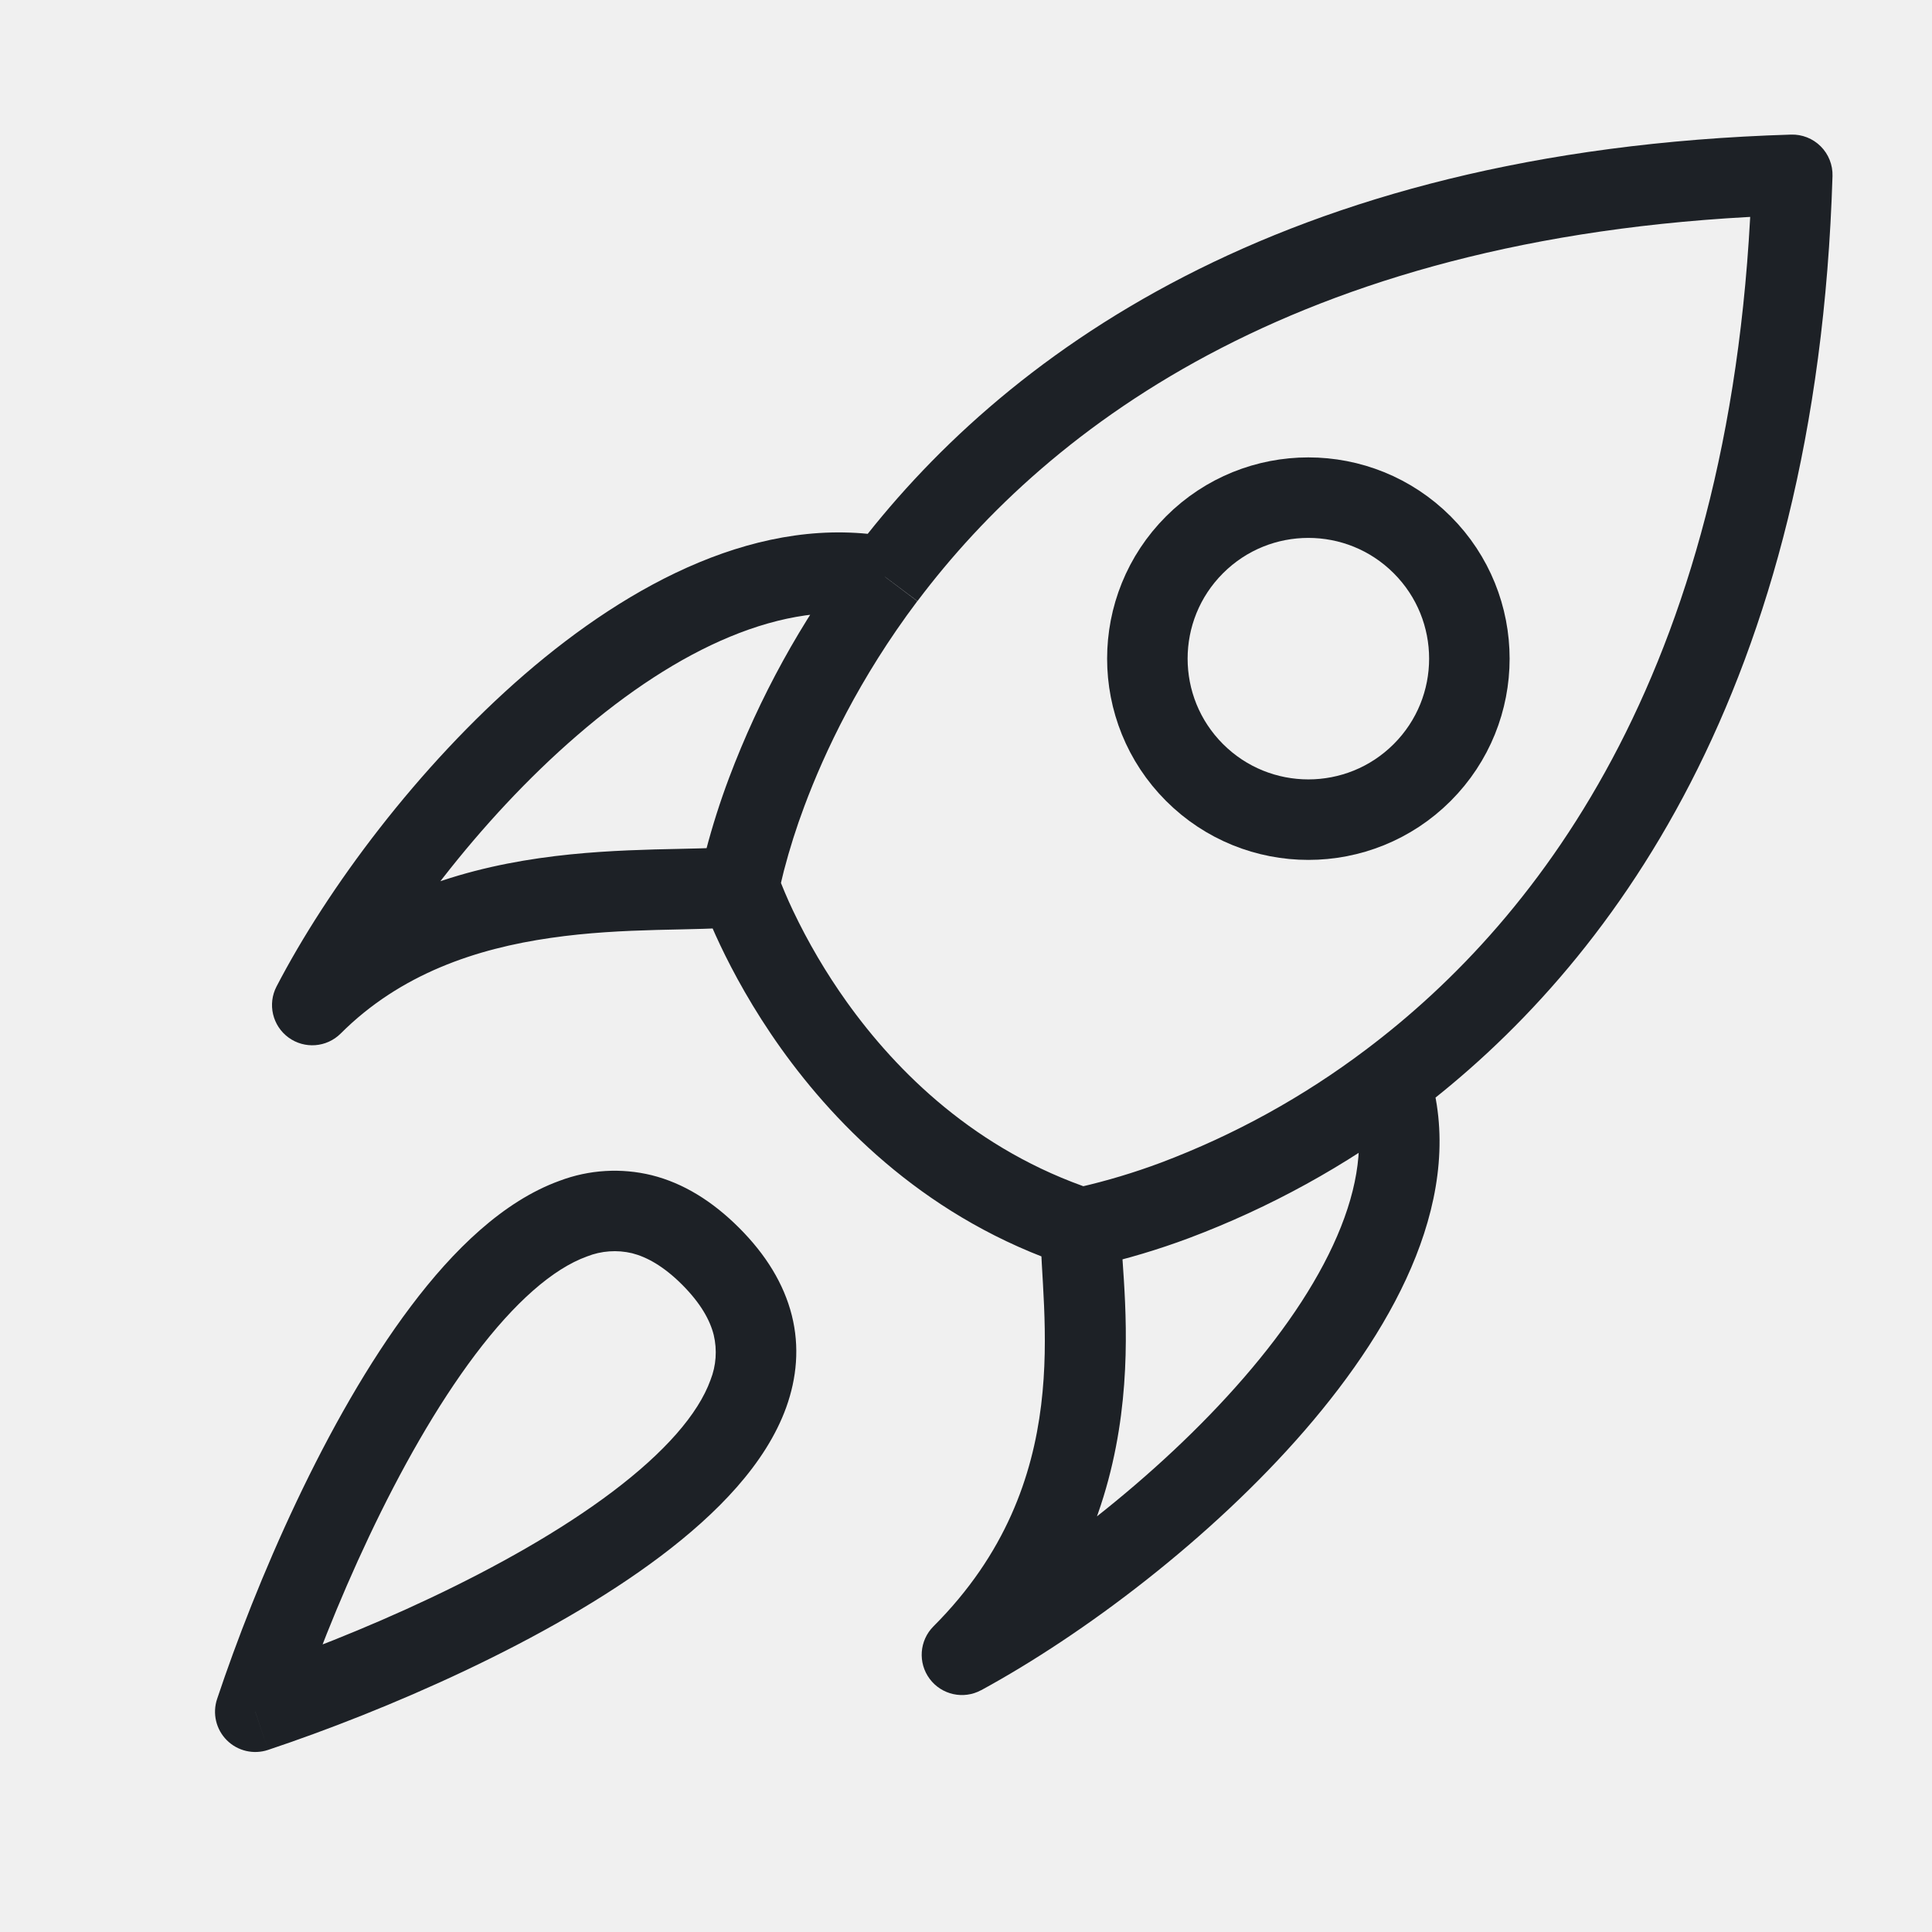
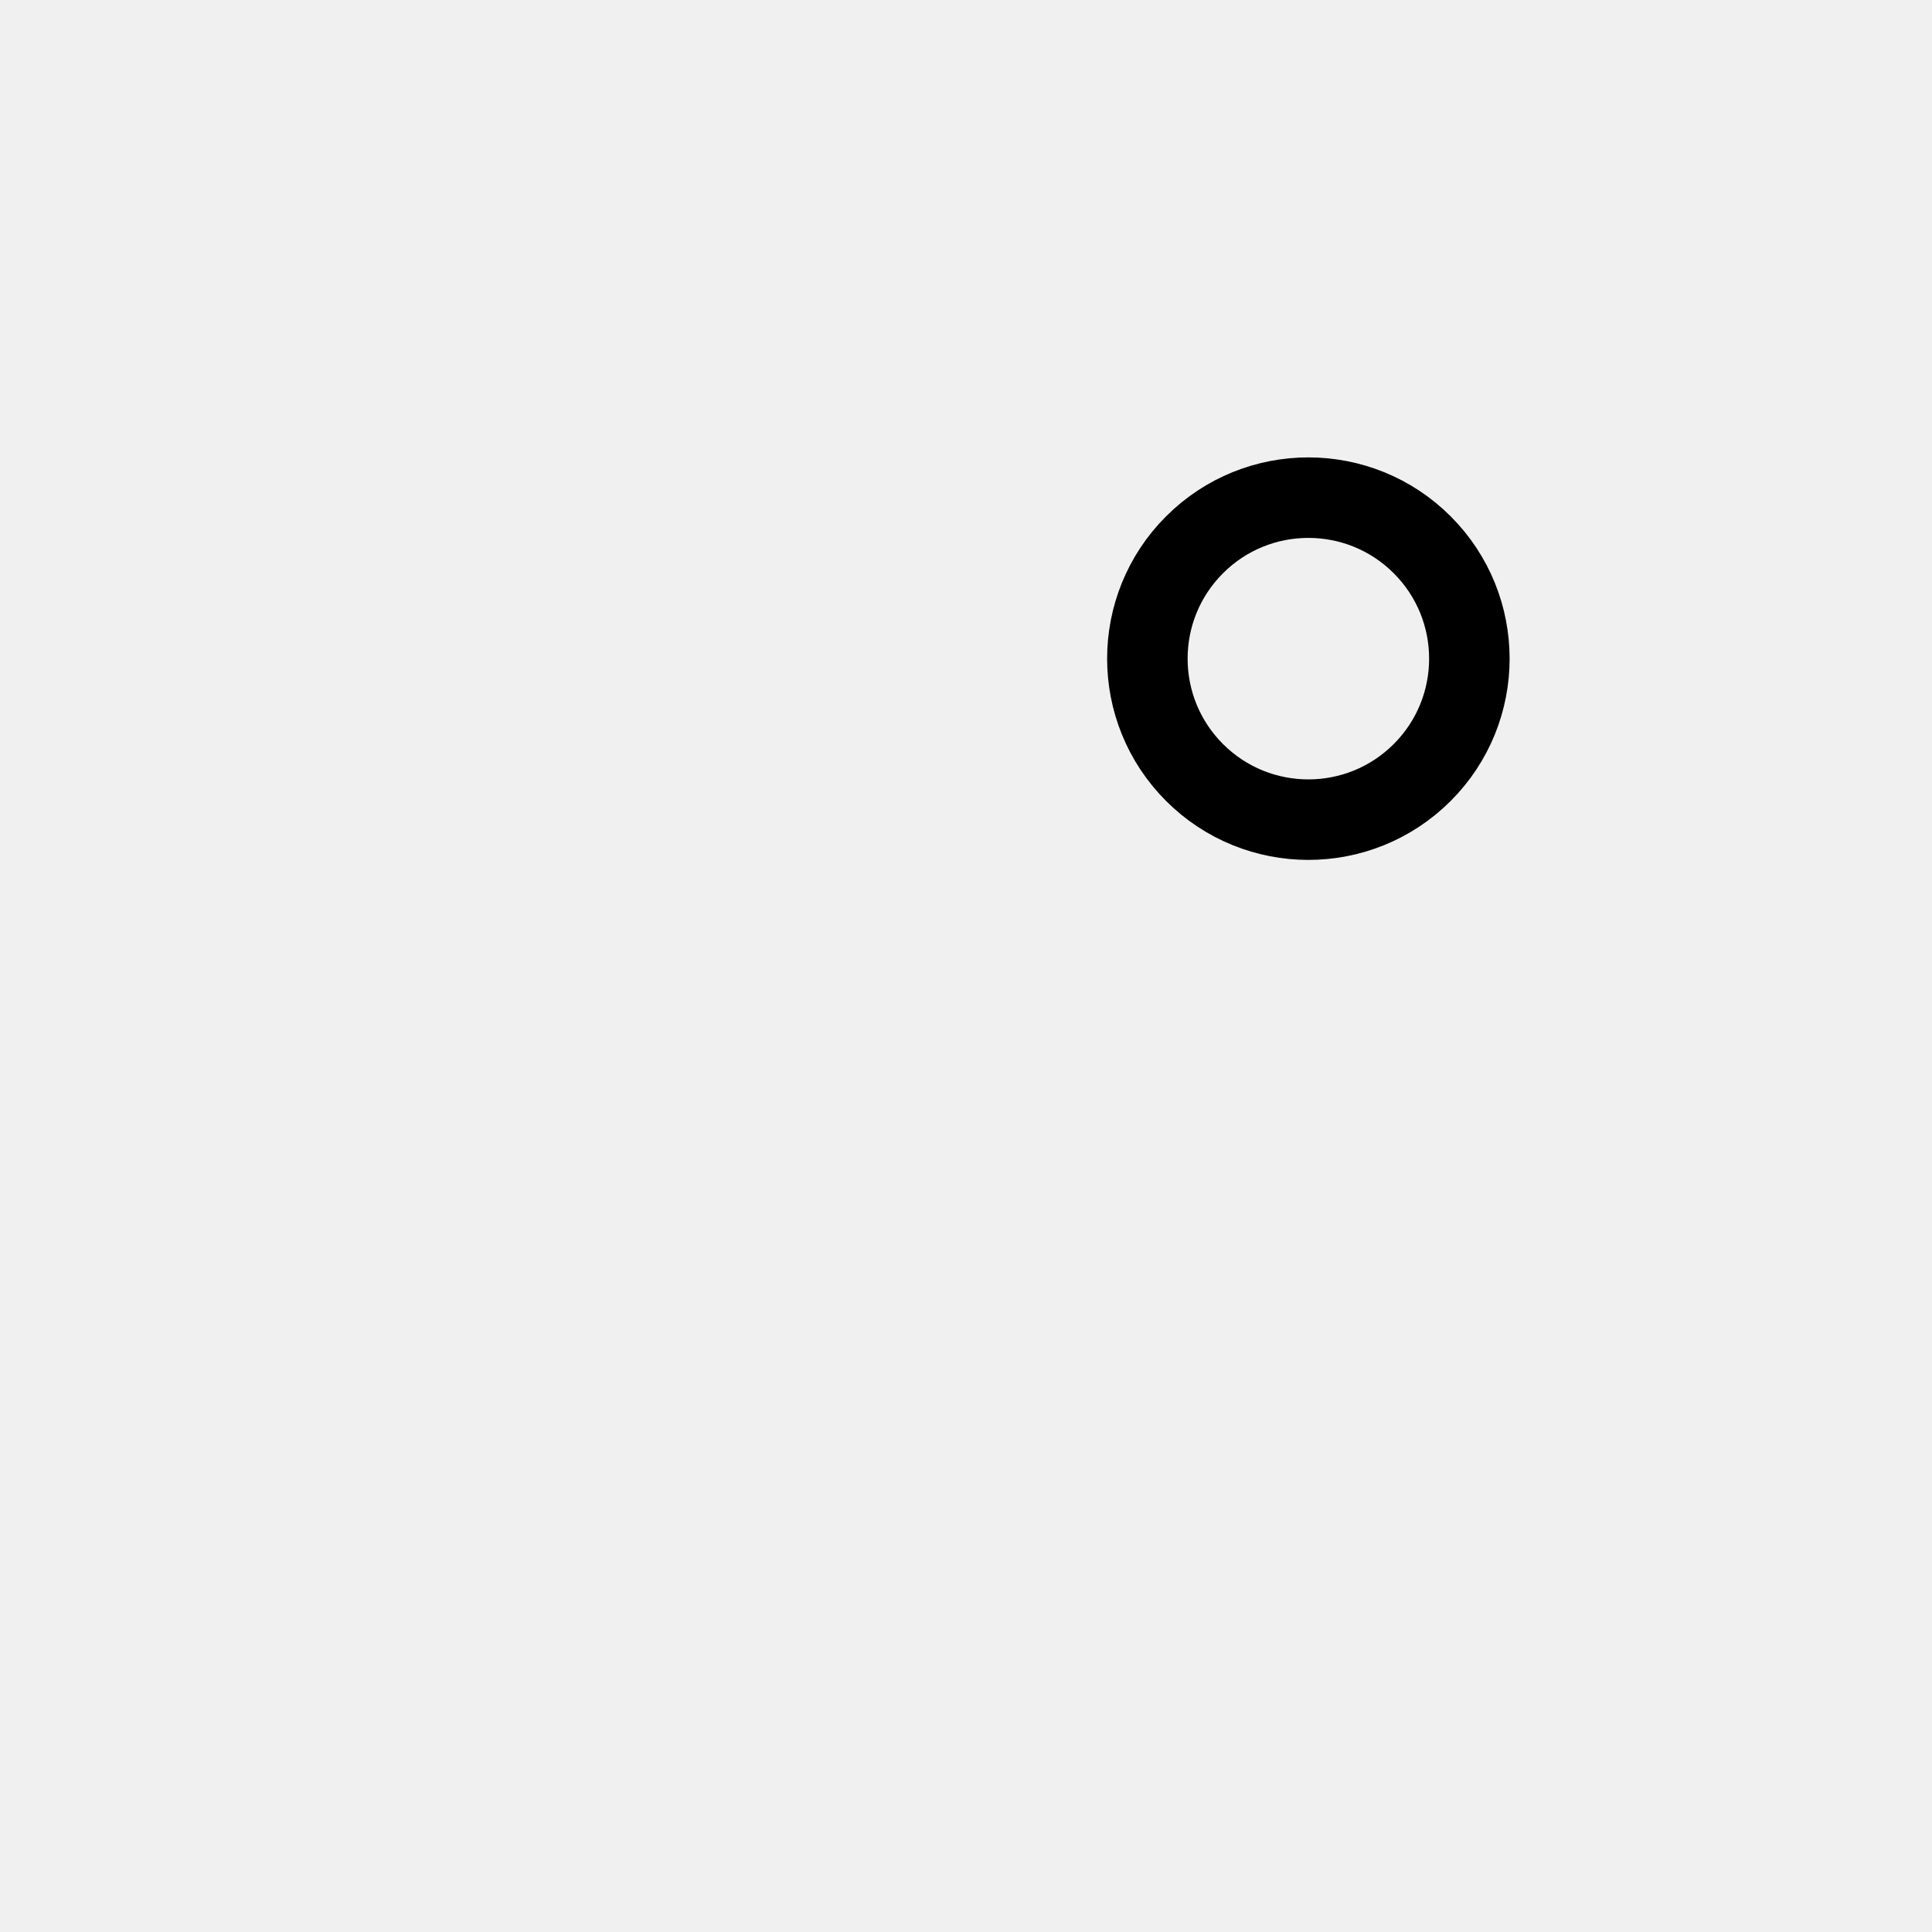
<svg xmlns="http://www.w3.org/2000/svg" viewBox="0 0 24 24" fill="none">
  <g clip-path="url(#a)">
-     <path d="m22.264 2.172.5.015a.5.5 0 0 0-.515-.515l.015.5ZM3.879 12.485l-.444-.23a.5.5 0 0 0 .797.584l-.353-.354Zm7.117-5.318.4.3-.4-.3Zm.954 13.39-.354-.354a.5.5 0 0 0 .592.793l-.238-.44Zm5.318-7.117-.3-.4.3.4ZM3.171 21.263l-.474-.158a.5.5 0 0 0 .633.633l-.159-.475Zm6.011-10.252-.474.158v.002l.002.003.003.01a2.753 2.753 0 0 0 .056.15c.039.098.097.236.177.405.159.335.405.793.757 1.286.703.983 1.842 2.129 3.564 2.702l.316-.948c-1.46-.487-2.443-1.463-3.066-2.335a7.48 7.48 0 0 1-.667-1.134 5.752 5.752 0 0 1-.192-.454l-.002-.004-.474.159Zm-.055-.497c-.237.026-.558.027-.996.038-.42.012-.914.034-1.433.109-1.039.15-2.219.517-3.173 1.47l.707.708c.743-.743 1.685-1.055 2.609-1.188.461-.067.909-.088 1.317-.099.391-.01.787-.012 1.08-.044l-.11-.994ZM22.25 1.672c-6.383.193-9.832 2.775-11.653 5.195l.8.6c1.635-2.173 4.8-4.611 10.883-4.795l-.03-1ZM10.596 6.867a11.192 11.192 0 0 0-1.54 2.798 9.14 9.14 0 0 0-.287.903 5.91 5.91 0 0 0-.08.359v.001l.493.083.493.082v.001-.002a1.446 1.446 0 0 1 .013-.062c.01-.047.026-.12.05-.214a8.04 8.04 0 0 1 .254-.801c.252-.675.684-1.591 1.403-2.547l-.799-.601Zm-6.274 5.849c.578-1.111 1.62-2.522 2.849-3.582 1.246-1.077 2.568-1.696 3.732-1.475l.186-.983c-1.628-.308-3.26.568-4.572 1.701-1.33 1.15-2.45 2.662-3.082 3.878l.887.461Zm8.603 2.537c0 1.063.466 3.155-1.329 4.95l.707.707c2.165-2.165 1.622-4.834 1.622-5.657h-1Zm.5 0 .082.493h.004l.006-.001.02-.004.073-.014a9.004 9.004 0 0 0 1.16-.347 11.188 11.188 0 0 0 2.799-1.54l-.602-.8a10.193 10.193 0 0 1-2.546 1.403 8.018 8.018 0 0 1-1.016.305 2.26 2.26 0 0 1-.051.01l-.011.002h-.002.001l.083.493Zm4.144-1.414c2.42-1.82 5-5.27 5.195-11.652l-1-.03c-.184 6.083-2.622 9.247-4.797 10.883l.602.8Zm-5.38 7.157c1.268-.69 2.85-1.877 4.019-3.227.585-.676 1.083-1.41 1.38-2.161.298-.753.405-1.552.156-2.322l-.952.308c.157.484.108 1.036-.134 1.646-.242.611-.665 1.25-1.206 1.874-1.082 1.25-2.566 2.365-3.74 3.003l.476.879Zm-8.543.426c.464-1.393 1.292-3.314 2.258-4.595.489-.648.964-1.066 1.388-1.219a.935.935 0 0 1 .56-.04c.18.046.389.158.623.392l.707-.707c-.332-.332-.694-.556-1.086-.654a1.933 1.933 0 0 0-1.144.069c-.7.253-1.322.861-1.846 1.557-1.061 1.406-1.93 3.445-2.409 4.88l.949.317Zm4.829-5.462c.233.234.346.443.391.623a.934.934 0 0 1-.04.56c-.153.424-.57.899-1.218 1.388-1.28.966-3.202 1.794-4.595 2.258l.317.949c1.435-.479 3.474-1.348 4.88-2.409.696-.525 1.304-1.145 1.557-1.847.13-.362.168-.75.069-1.143-.099-.392-.322-.754-.654-1.086l-.707.707Z" fill="#1D2126" />
-     <circle cx="16.253" cy="8.182" r="2" transform="rotate(45 16.253 8.182)" stroke="#1D2126" fill="none" />
+     <path d="m22.264 2.172.5.015a.5.5 0 0 0-.515-.515l.015.5ZM3.879 12.485l-.444-.23a.5.5 0 0 0 .797.584l-.353-.354Zm7.117-5.318.4.3-.4-.3Zm.954 13.39-.354-.354a.5.5 0 0 0 .592.793l-.238-.44Zm5.318-7.117-.3-.4.3.4ZM3.171 21.263l-.474-.158a.5.5 0 0 0 .633.633l-.159-.475Zm6.011-10.252-.474.158v.002l.002.003.003.01a2.753 2.753 0 0 0 .056.15c.039.098.097.236.177.405.159.335.405.793.757 1.286.703.983 1.842 2.129 3.564 2.702l.316-.948c-1.46-.487-2.443-1.463-3.066-2.335a7.48 7.48 0 0 1-.667-1.134 5.752 5.752 0 0 1-.192-.454l-.002-.004-.474.159Zm-.055-.497c-.237.026-.558.027-.996.038-.42.012-.914.034-1.433.109-1.039.15-2.219.517-3.173 1.47l.707.708c.743-.743 1.685-1.055 2.609-1.188.461-.067.909-.088 1.317-.099.391-.01.787-.012 1.08-.044l-.11-.994ZM22.25 1.672c-6.383.193-9.832 2.775-11.653 5.195l.8.6c1.635-2.173 4.8-4.611 10.883-4.795l-.03-1ZM10.596 6.867a11.192 11.192 0 0 0-1.54 2.798 9.14 9.14 0 0 0-.287.903 5.91 5.91 0 0 0-.08.359v.001l.493.083.493.082v.001-.002a1.446 1.446 0 0 1 .013-.062c.01-.047.026-.12.05-.214a8.04 8.04 0 0 1 .254-.801c.252-.675.684-1.591 1.403-2.547l-.799-.601Zm-6.274 5.849c.578-1.111 1.62-2.522 2.849-3.582 1.246-1.077 2.568-1.696 3.732-1.475l.186-.983c-1.628-.308-3.26.568-4.572 1.701-1.33 1.15-2.45 2.662-3.082 3.878l.887.461Zm8.603 2.537c0 1.063.466 3.155-1.329 4.95l.707.707c2.165-2.165 1.622-4.834 1.622-5.657h-1Zm.5 0 .082.493h.004l.006-.001.02-.004.073-.014a9.004 9.004 0 0 0 1.16-.347 11.188 11.188 0 0 0 2.799-1.54l-.602-.8a10.193 10.193 0 0 1-2.546 1.403 8.018 8.018 0 0 1-1.016.305 2.26 2.26 0 0 1-.051.01l-.011.002h-.002.001l.083.493Zm4.144-1.414c2.42-1.82 5-5.27 5.195-11.652l-1-.03c-.184 6.083-2.622 9.247-4.797 10.883l.602.8Zm-5.38 7.157c1.268-.69 2.85-1.877 4.019-3.227.585-.676 1.083-1.41 1.38-2.161.298-.753.405-1.552.156-2.322l-.952.308c.157.484.108 1.036-.134 1.646-.242.611-.665 1.25-1.206 1.874-1.082 1.25-2.566 2.365-3.74 3.003l.476.879Zm-8.543.426c.464-1.393 1.292-3.314 2.258-4.595.489-.648.964-1.066 1.388-1.219a.935.935 0 0 1 .56-.04c.18.046.389.158.623.392l.707-.707c-.332-.332-.694-.556-1.086-.654a1.933 1.933 0 0 0-1.144.069c-.7.253-1.322.861-1.846 1.557-1.061 1.406-1.93 3.445-2.409 4.88l.949.317Zm4.829-5.462c.233.234.346.443.391.623a.934.934 0 0 1-.04.56c-.153.424-.57.899-1.218 1.388-1.28.966-3.202 1.794-4.595 2.258l.317.949c1.435-.479 3.474-1.348 4.88-2.409.696-.525 1.304-1.145 1.557-1.847.13-.362.168-.75.069-1.143-.099-.392-.322-.754-.654-1.086l-.707.707Z" />
+     <circle cx="16.253" cy="8.182" r="2" transform="rotate(45 16.253 8.182)" stroke="currentColor" fill="none" />
  </g>
  <defs>
    <clipPath id="a">
      <path fill="#fff" d="M0 0h24v24H0z" />
    </clipPath>
  </defs>
</svg>
